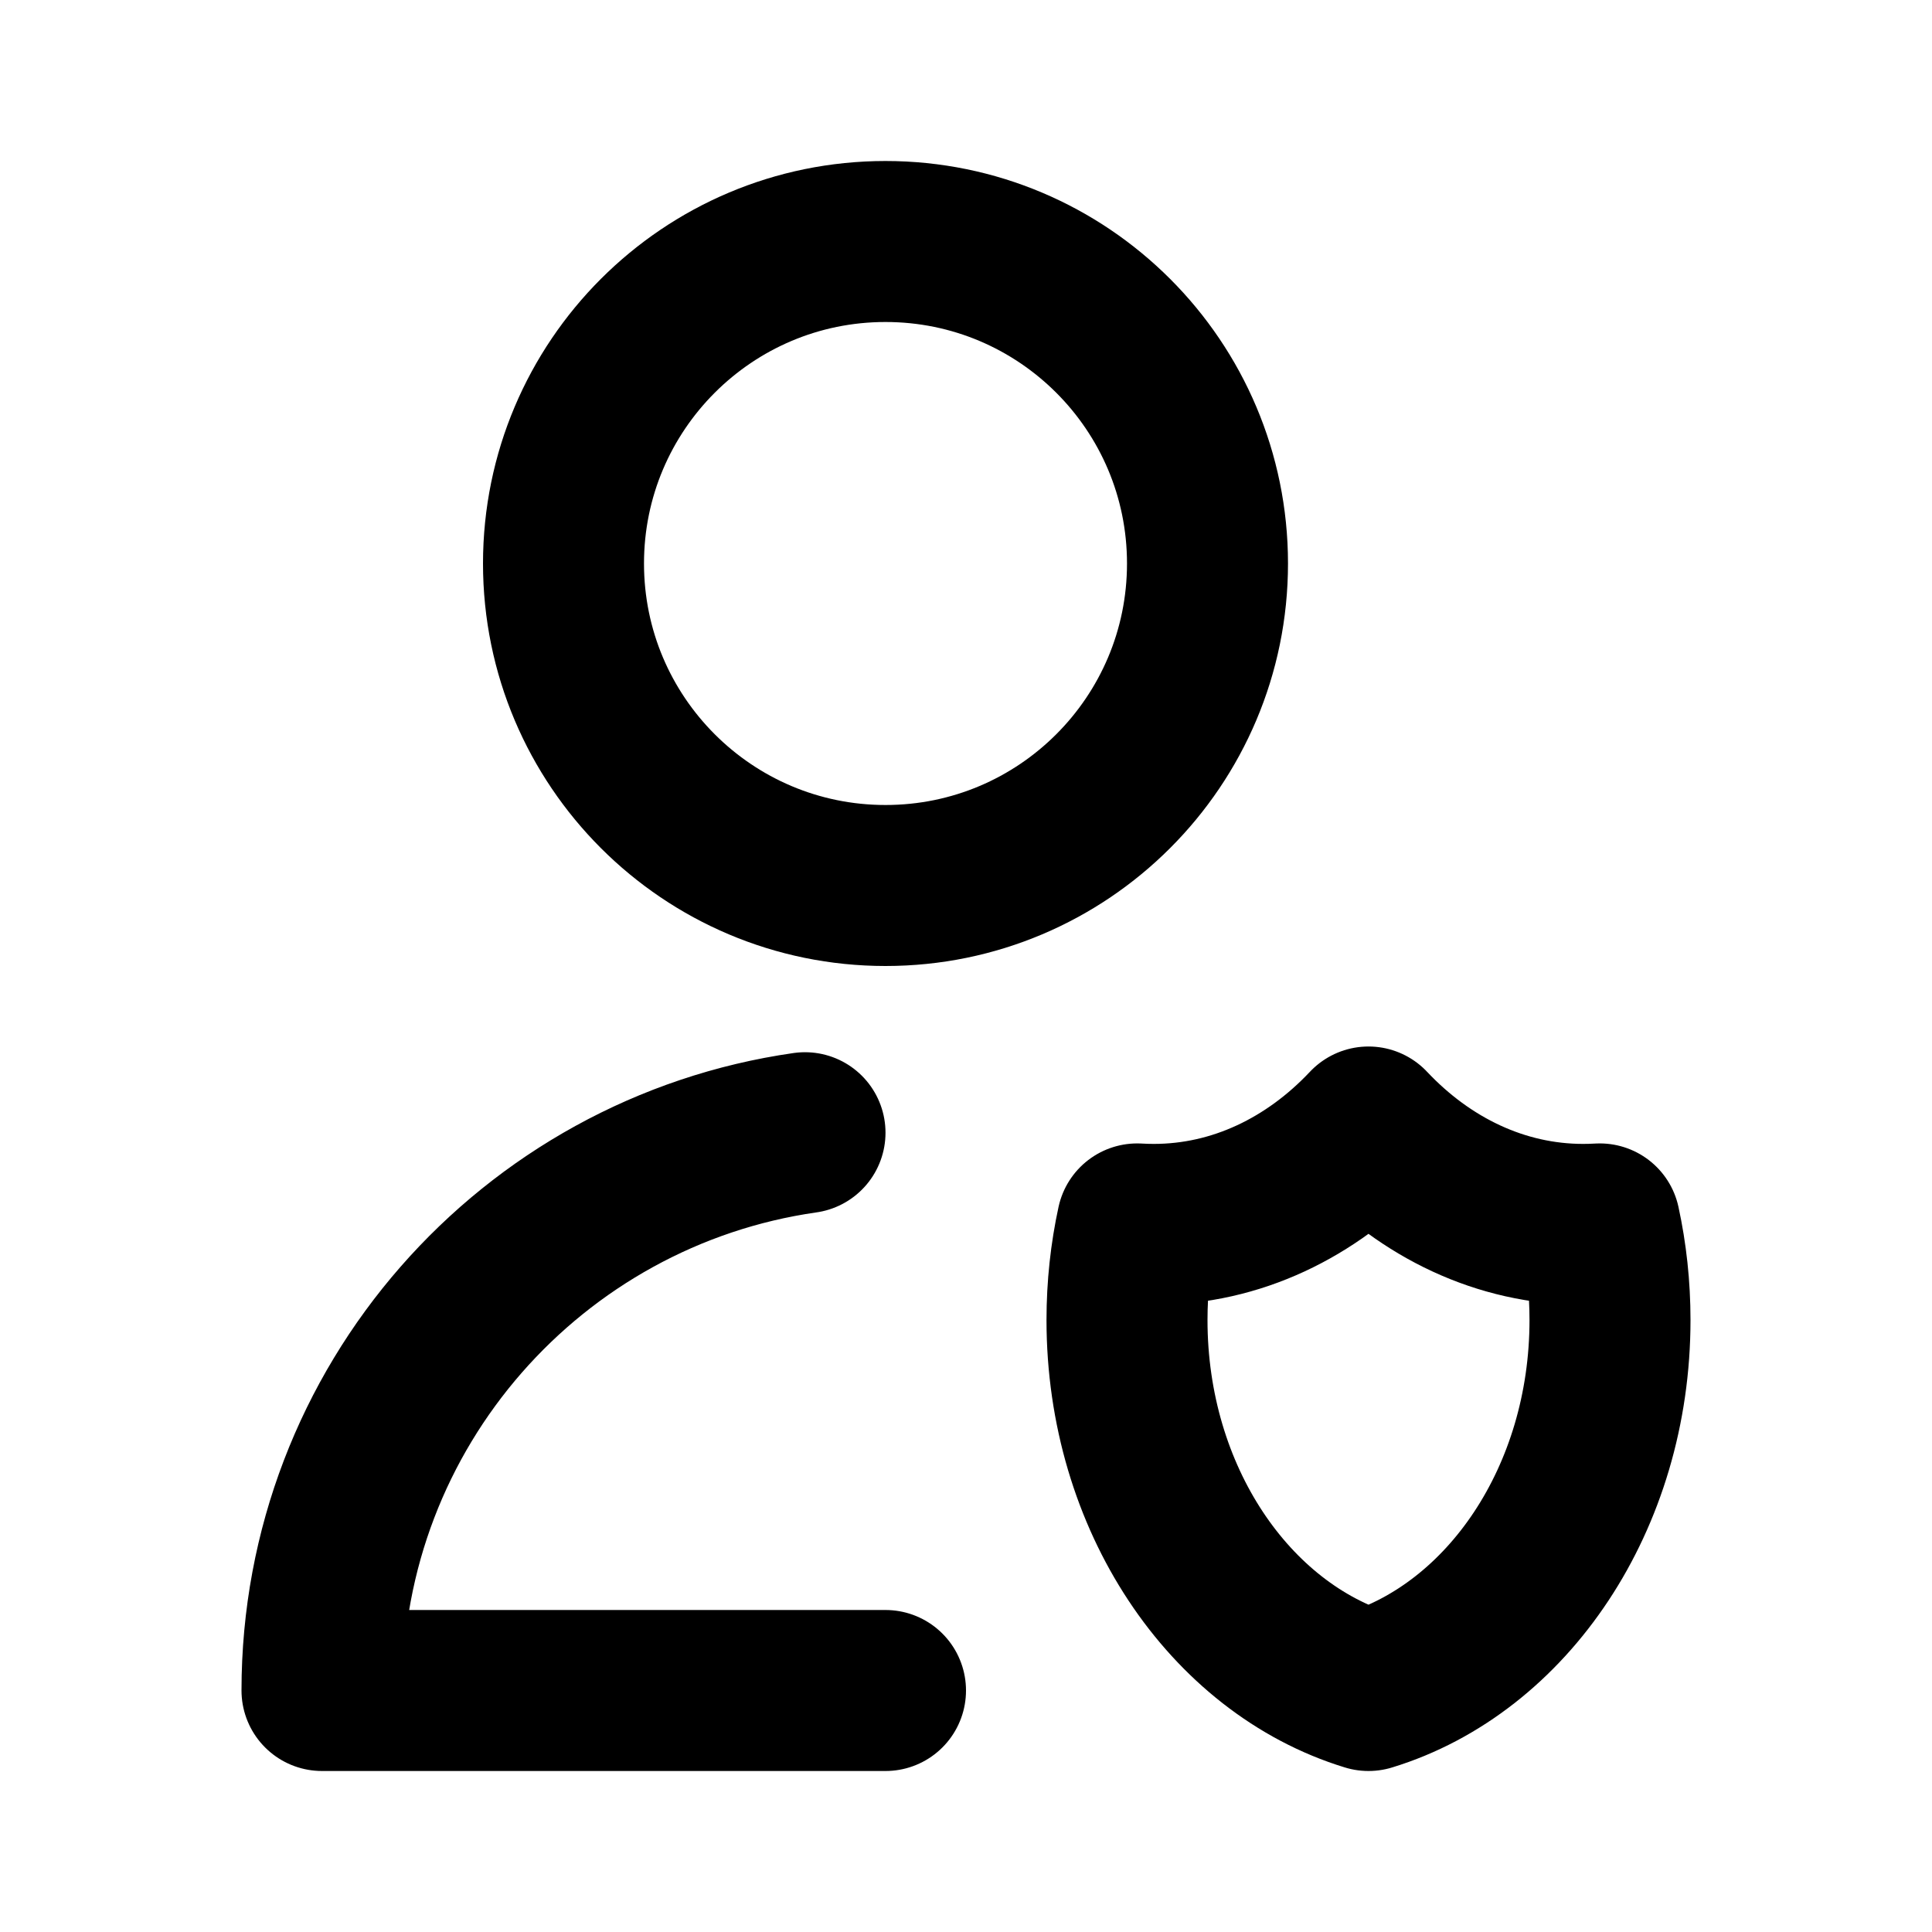
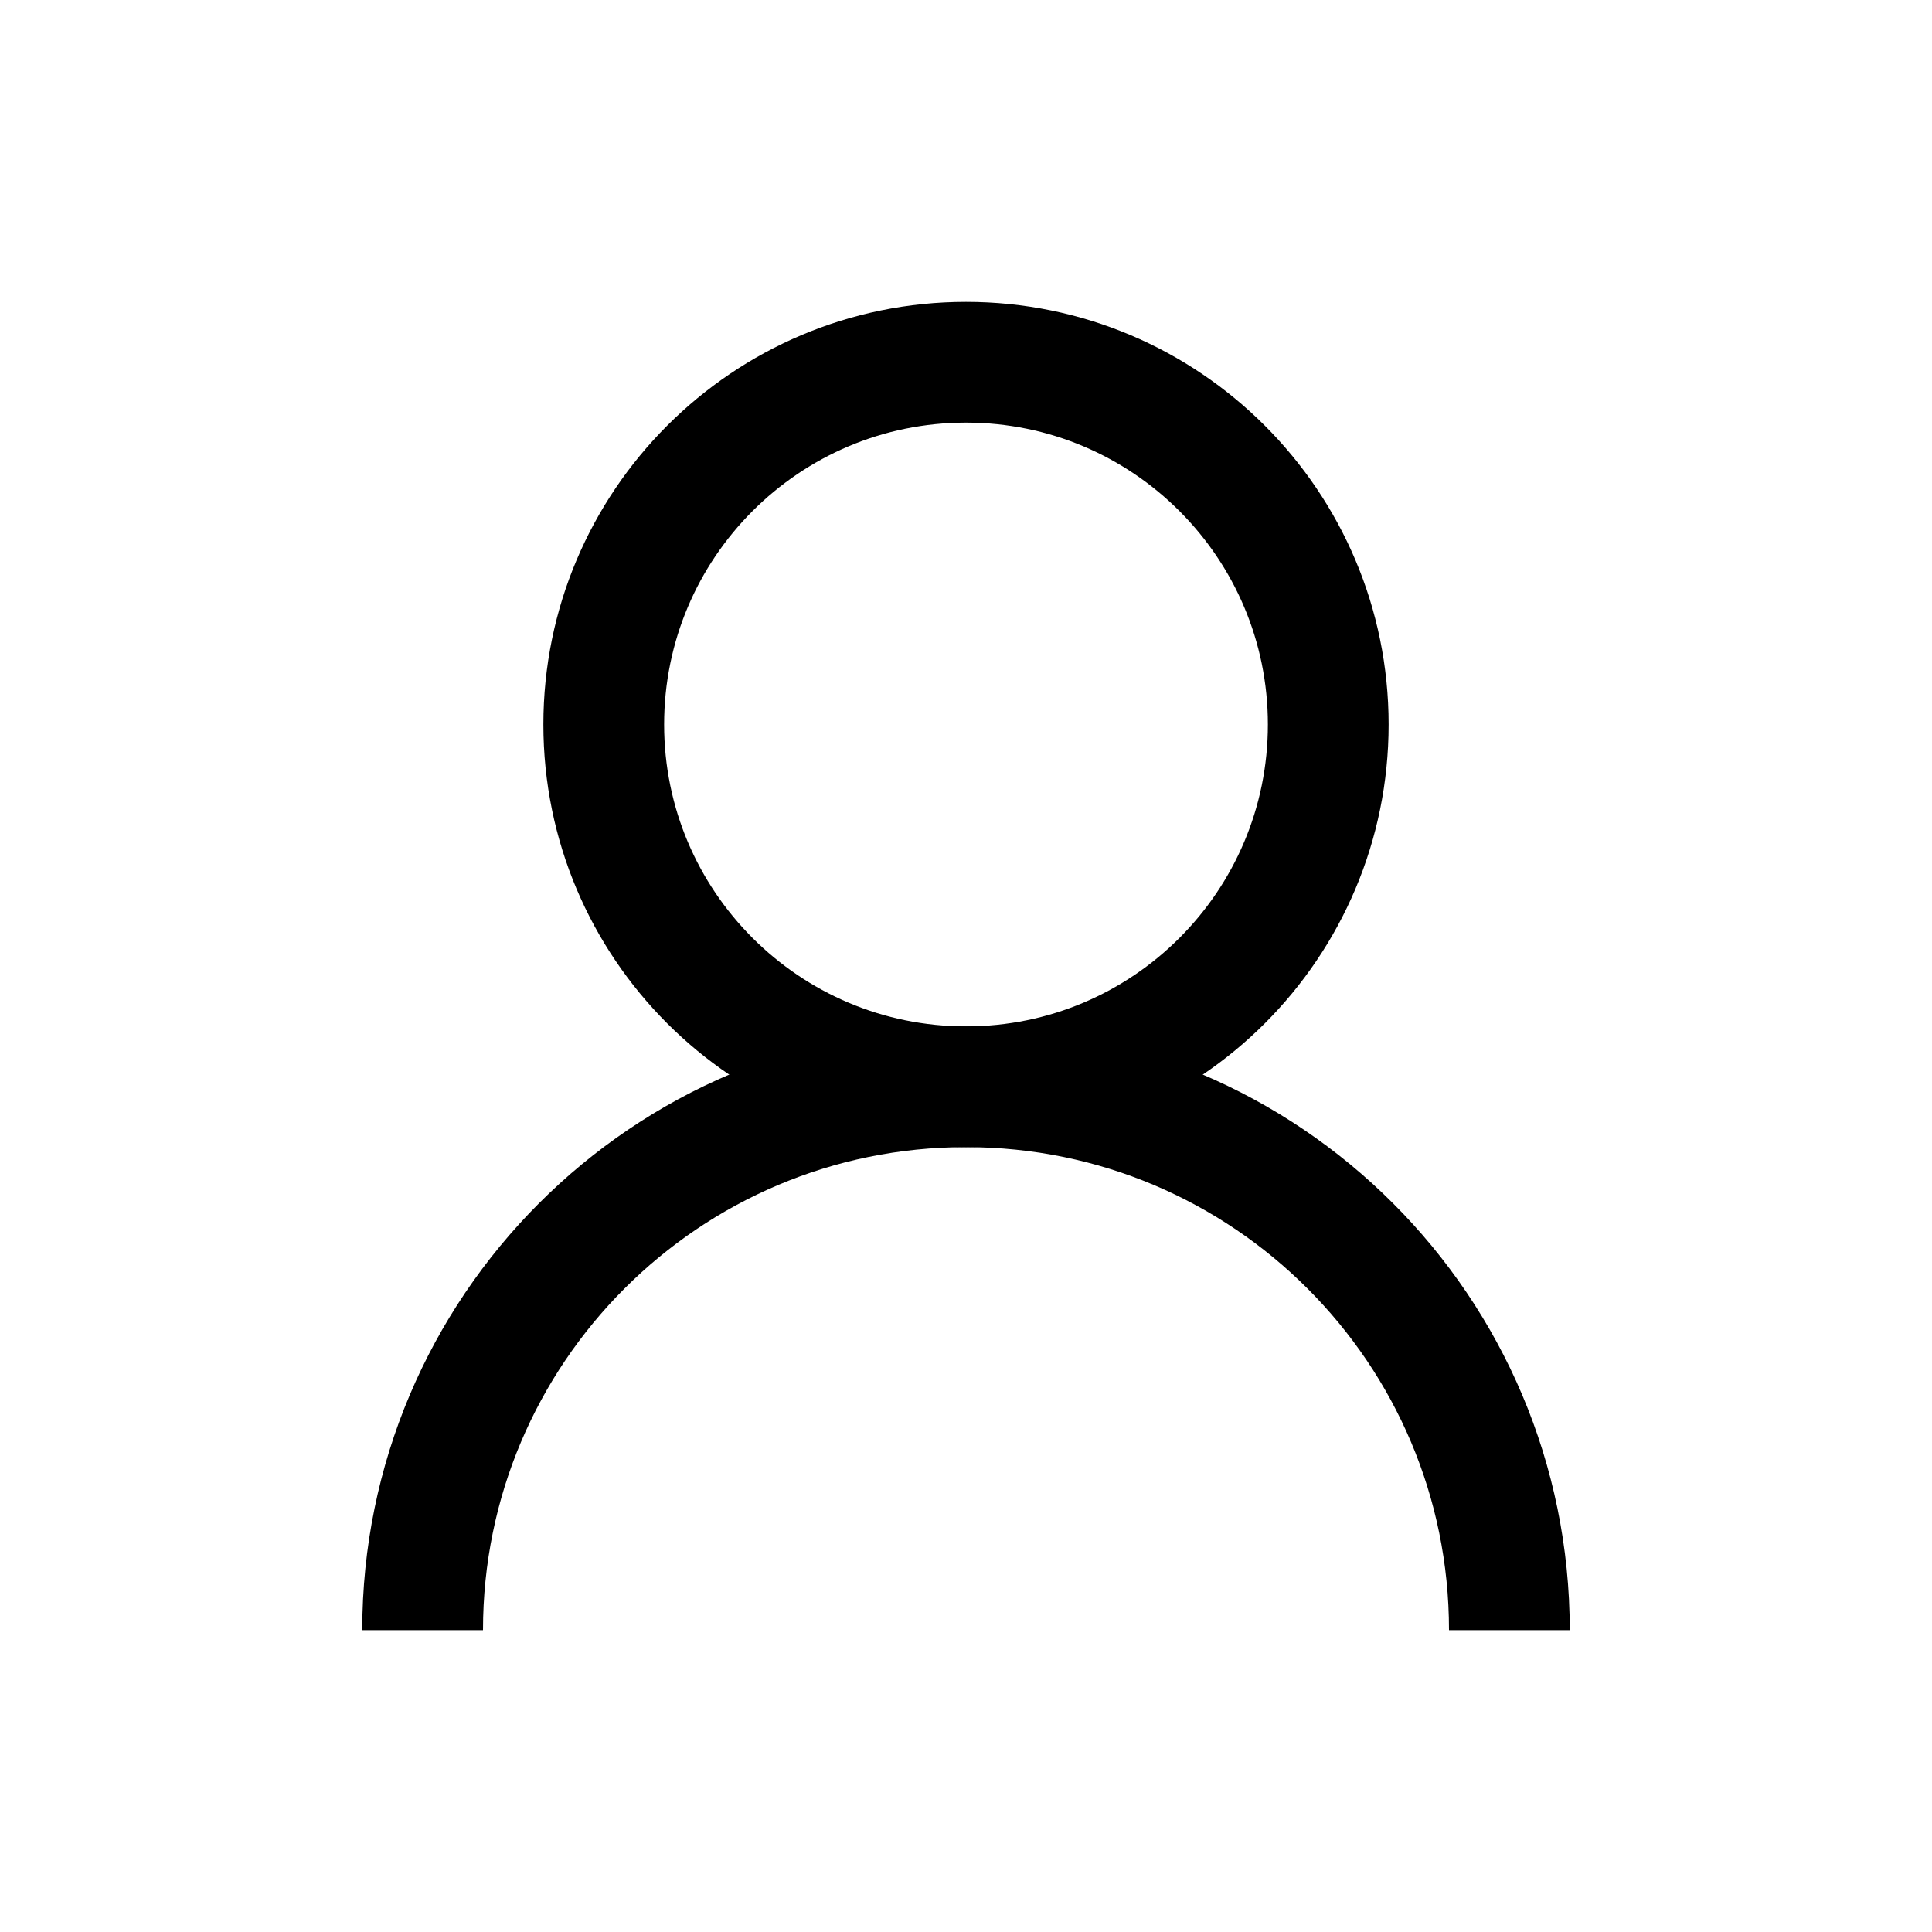
- <svg xmlns="http://www.w3.org/2000/svg" width="800px" height="800px" viewBox="0 0 24 24" fill="none">
-   <path d="M11 21H4C4 17.474 6.608 14.556 10 14.071M19.873 15.204C19.804 15.208 19.736 15.21 19.667 15.21C18.642 15.21 17.708 14.752 17 14C16.292 14.752 15.358 15.21 14.333 15.21C14.264 15.21 14.196 15.208 14.127 15.204C14.044 15.585 14 15.986 14 16.398C14 18.612 15.275 20.473 17 21C18.725 20.473 20 18.612 20 16.398C20 15.986 19.956 15.585 19.873 15.204ZM15 7C15 9.209 13.209 11 11 11C8.791 11 7 9.209 7 7C7 4.791 8.791 3 11 3C13.209 3 15 4.791 15 7Z" stroke="#000000" stroke-width="2" stroke-linecap="round" stroke-linejoin="round" />
+ <svg xmlns="http://www.w3.org/2000/svg" version="1.1" id="Layer_1" viewBox="0 0 32 32" xml:space="preserve">
+   <circle style="fill:none;stroke:#000000;stroke-width:2;stroke-miterlimit:10;" cx="16" cy="12" r="6" />
+   <path style="fill:none;stroke:#000000;stroke-width:2;stroke-miterlimit:10;" d="M7,27c0-4.971,4.029-9,9-9s9,4.029,9,9" />
</svg>
